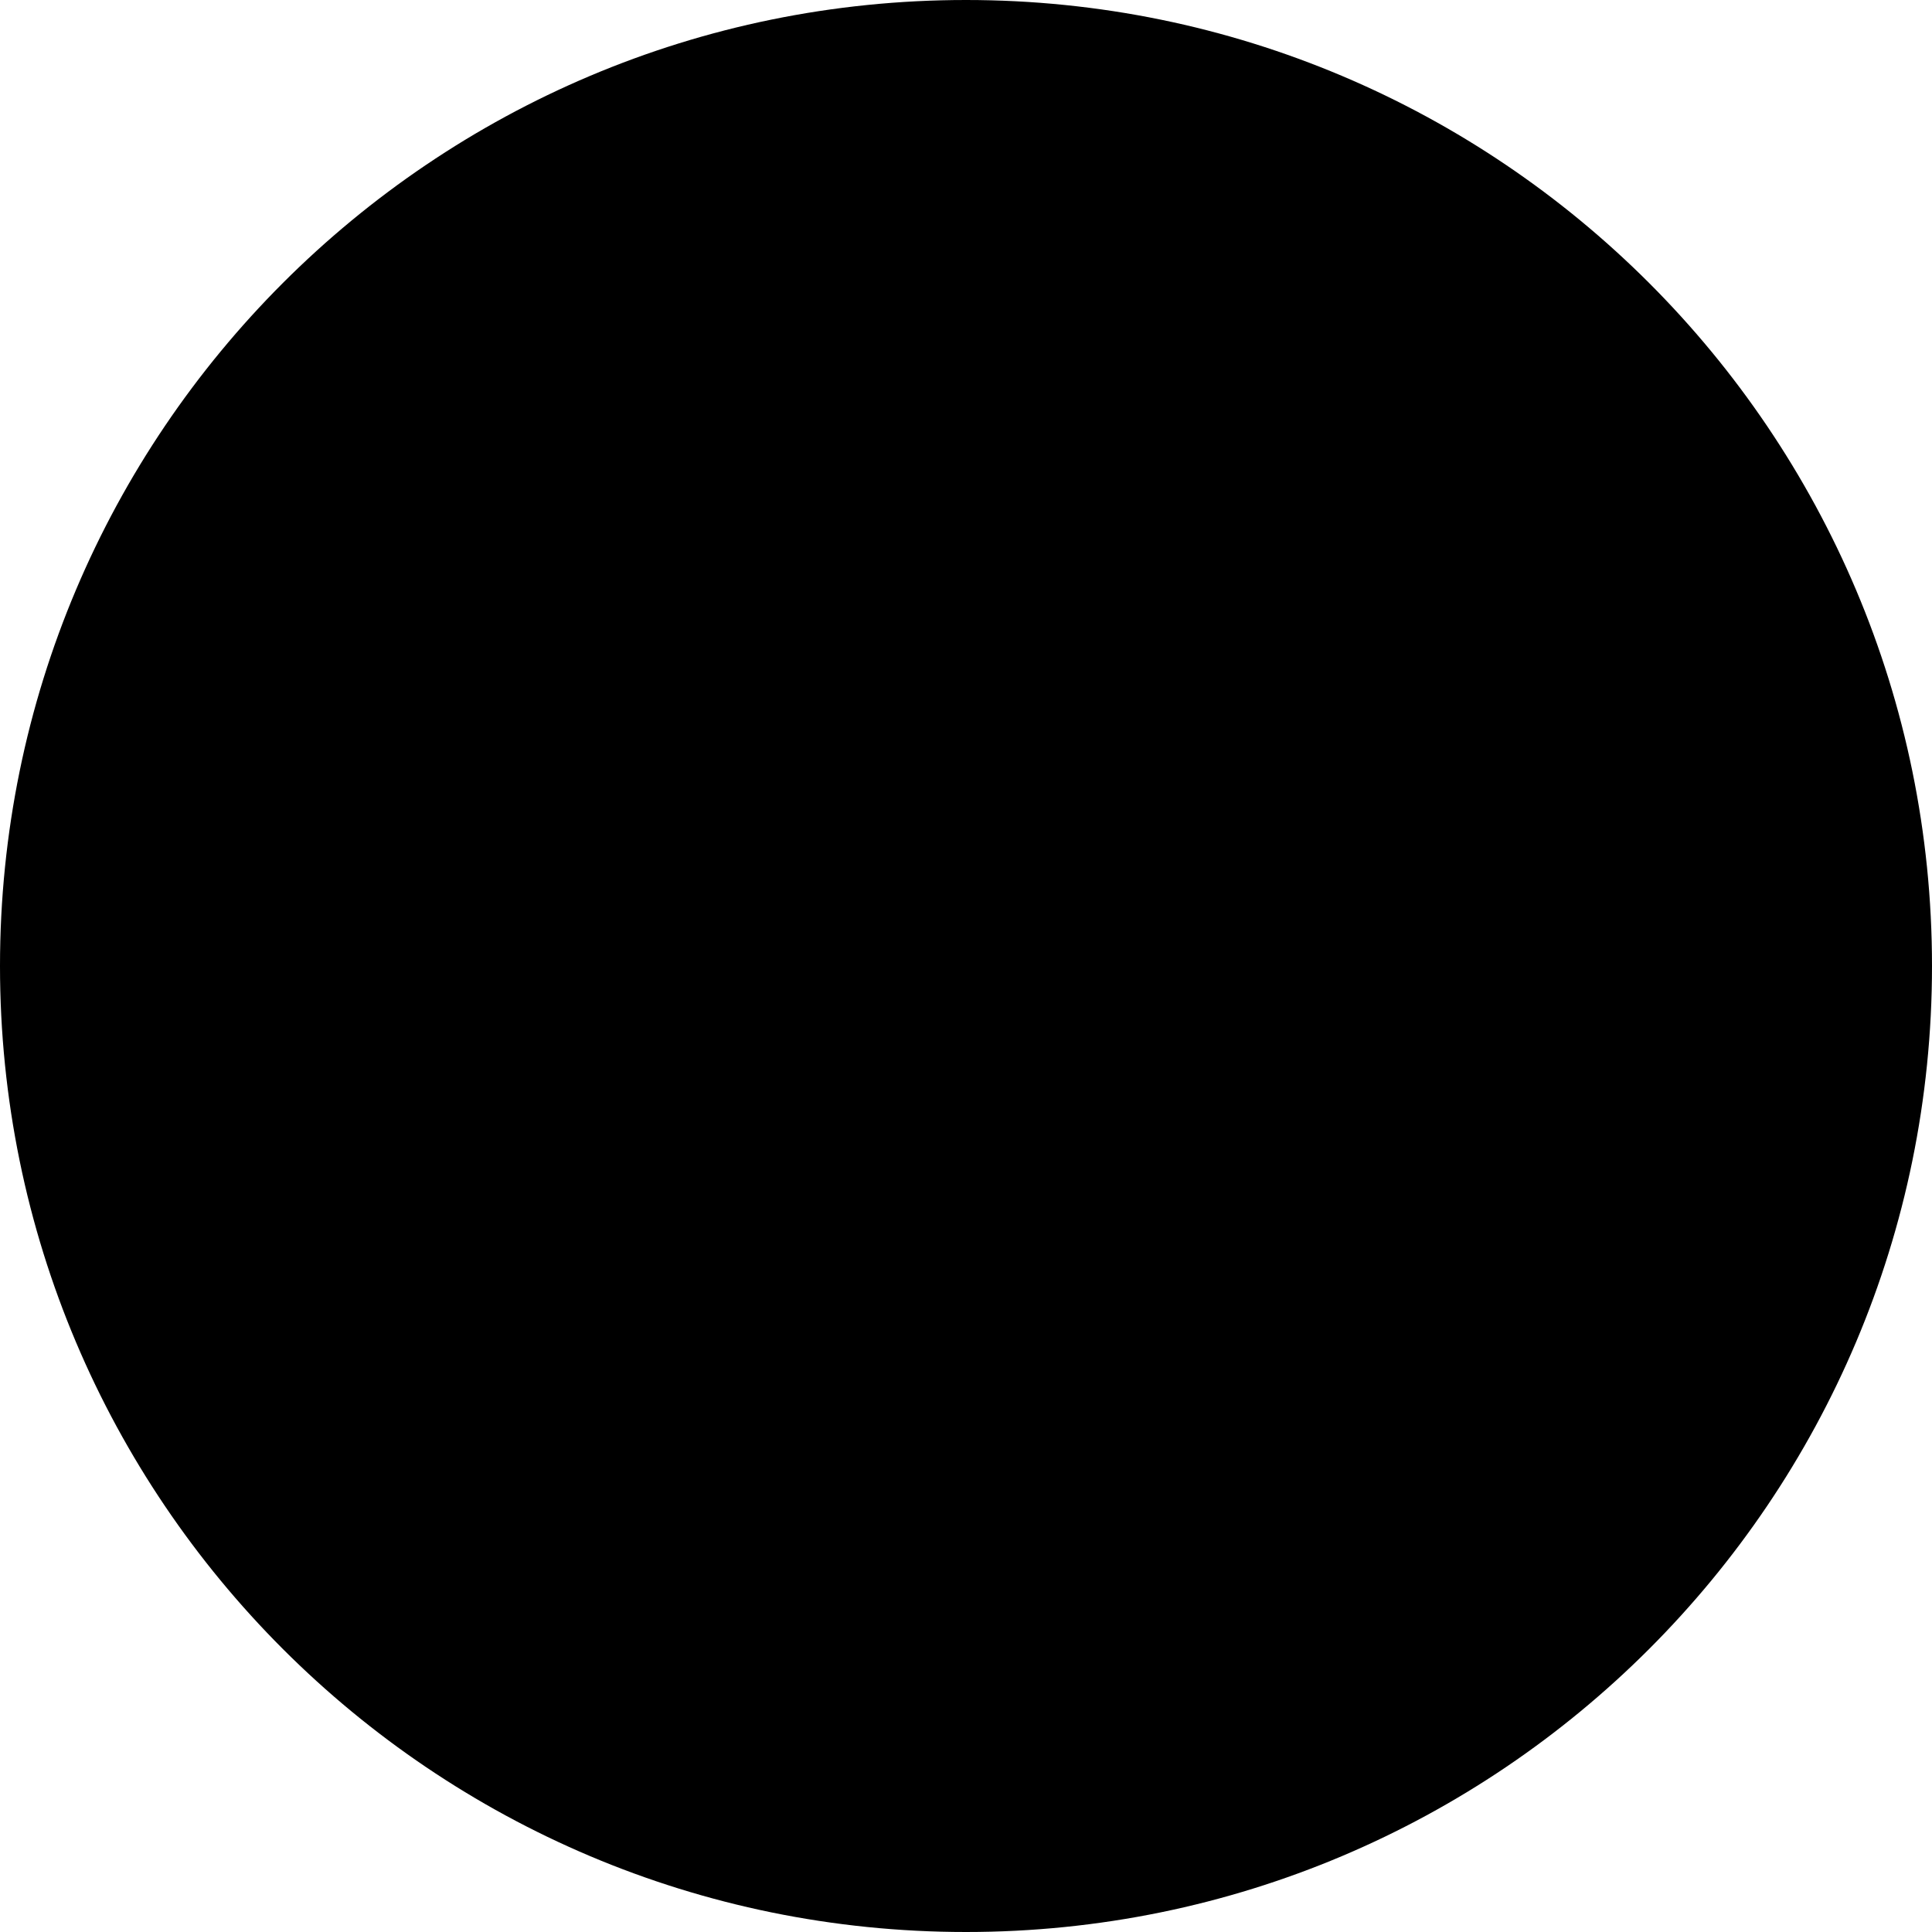
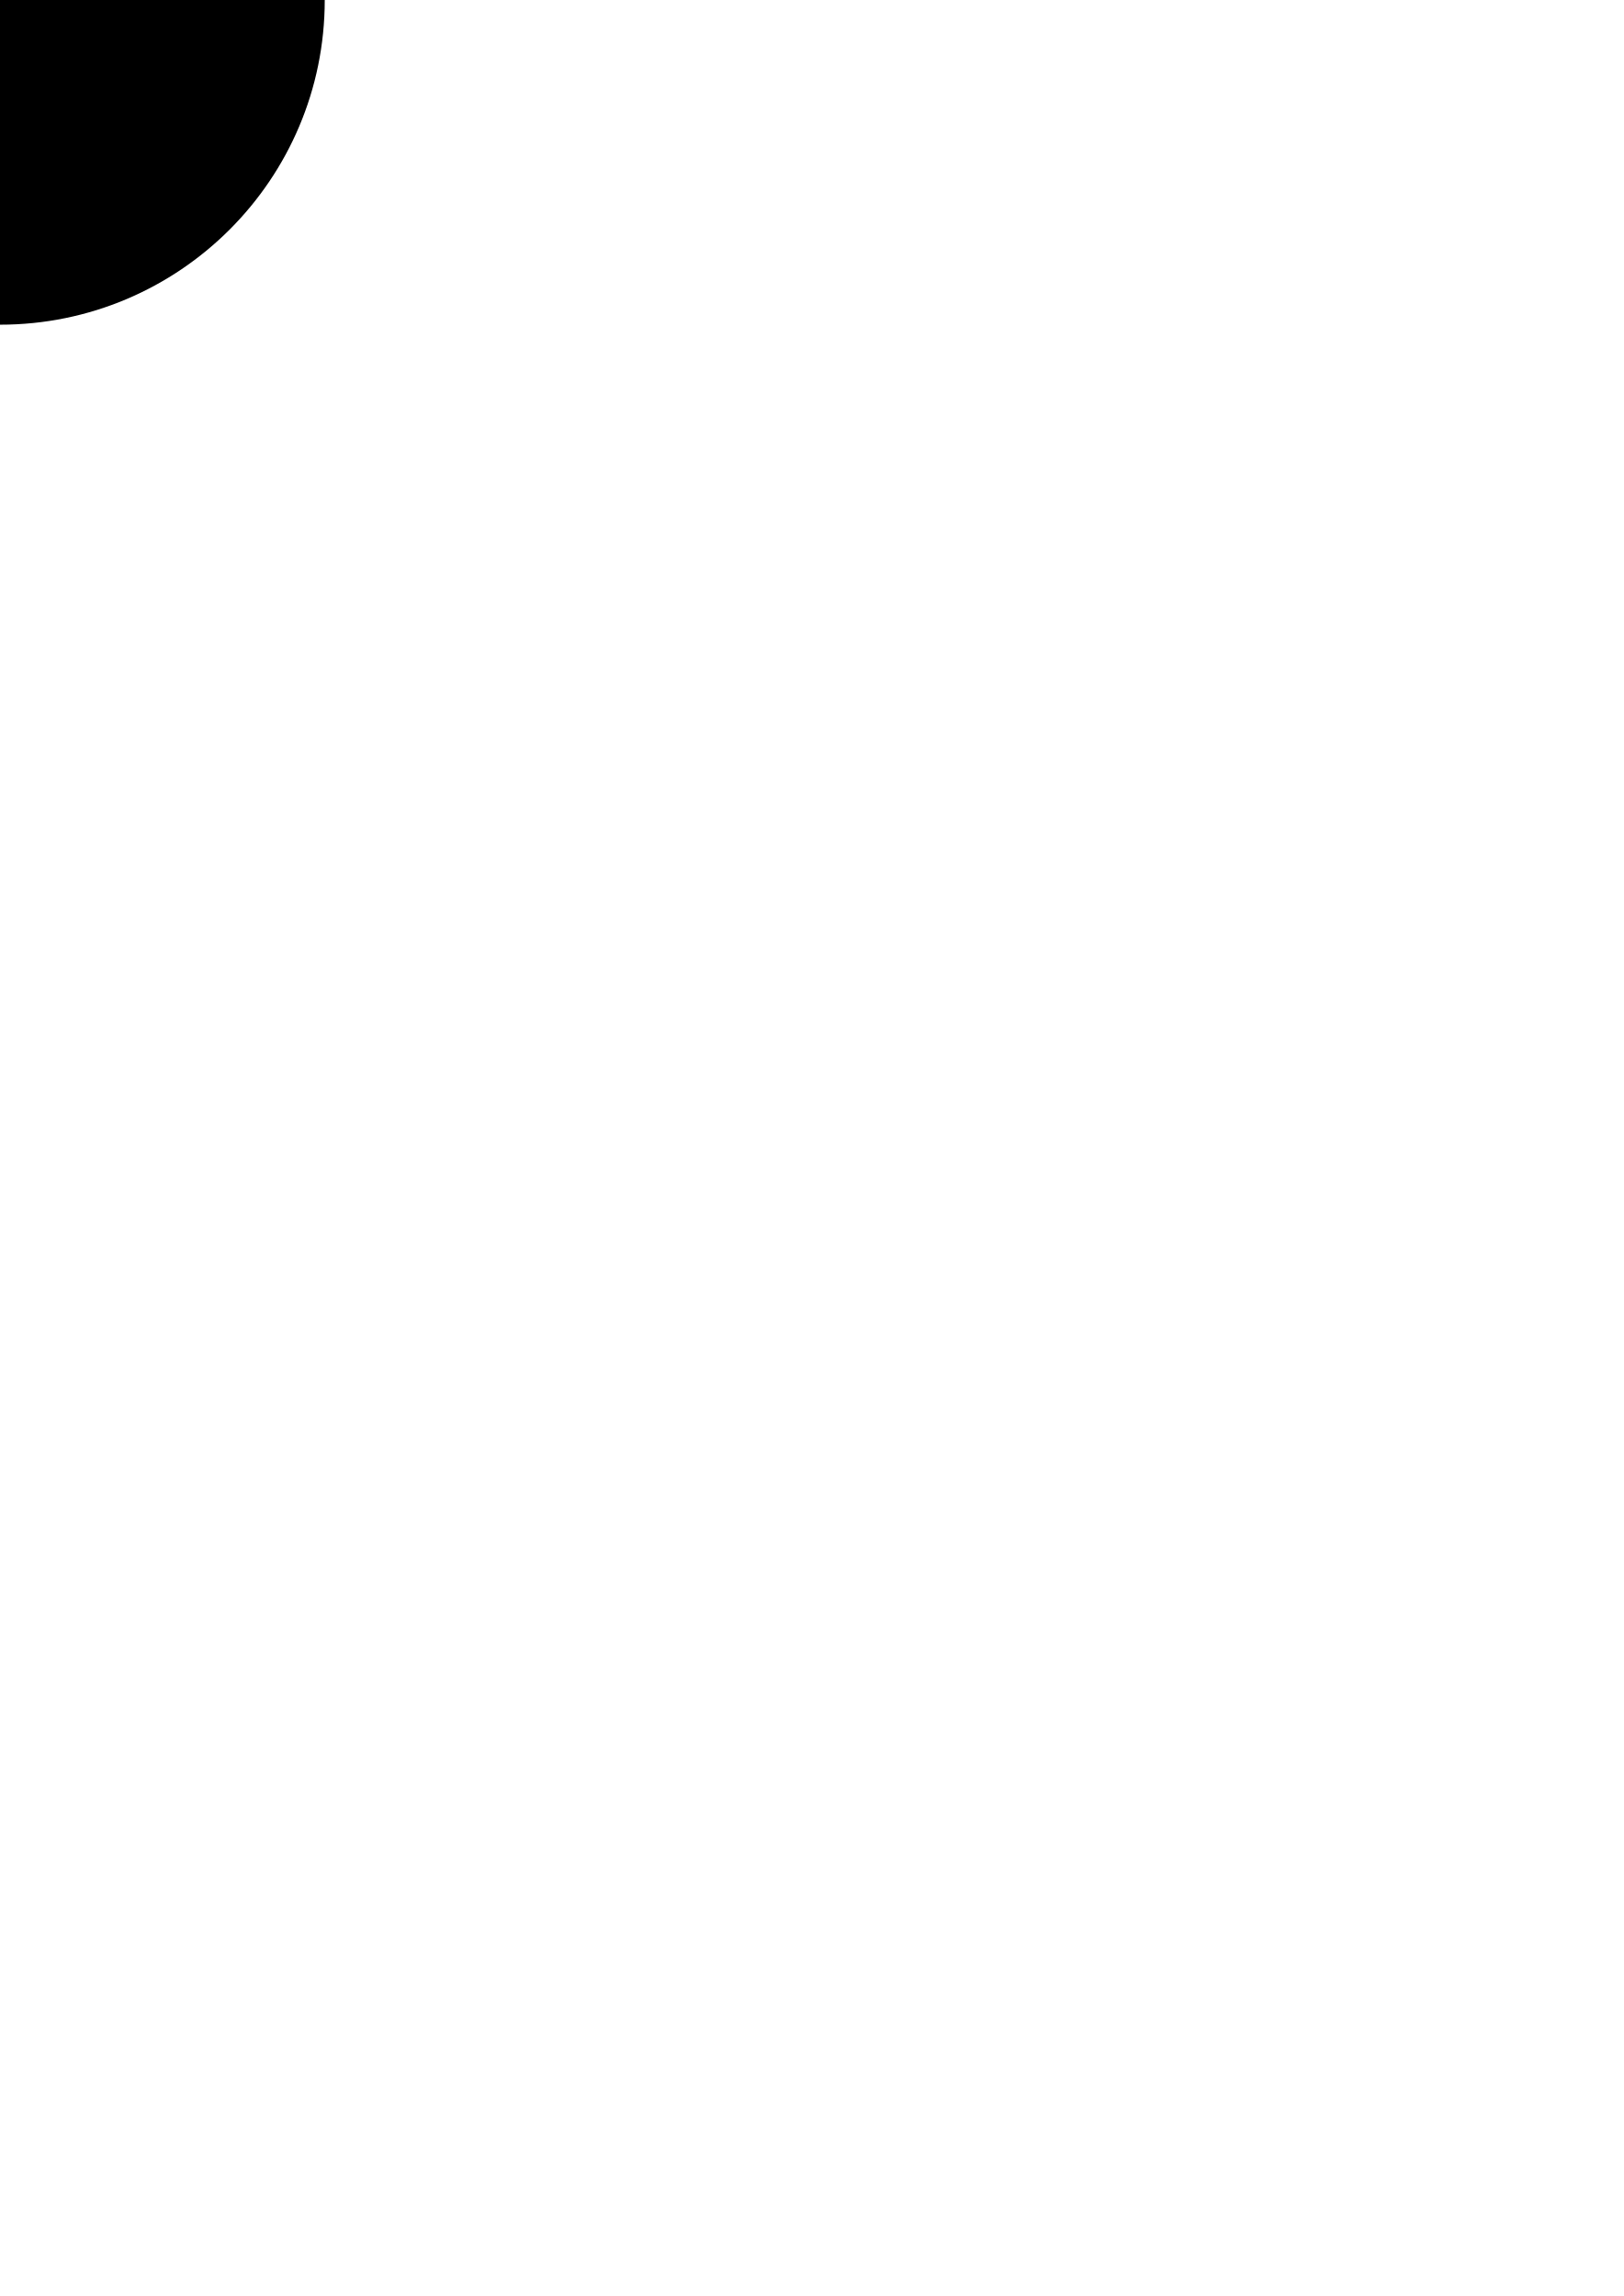
- <svg xmlns="http://www.w3.org/2000/svg" version="1.1" viewBox="-42 -42 84 84" width="84" height="84">
+ <svg xmlns="http://www.w3.org/2000/svg" version="1.1" viewBox="0 0 210 297" width="210mm" height="297mm">
  <defs>
    <marker id="arrow" viewBox="0 0 10 10" refX="5" refY="5" markerWidth="6" markerHeight="6" orient="auto-start-reverse">
-       <path d="M 0 0 L 10 5 L 0 10 z" />
+       <path d="M 0 0 L 10 5 L 0 10 z" stroke="context-stroke" fill="context-fill" />
    </marker>
  </defs>
  <g>
    <g>
      <rect x="-21" y="-21" width="42" height="42" />
    </g>
    <g>
      <circle cx="0" cy="0" r="42" />
    </g>
  </g>
</svg>
